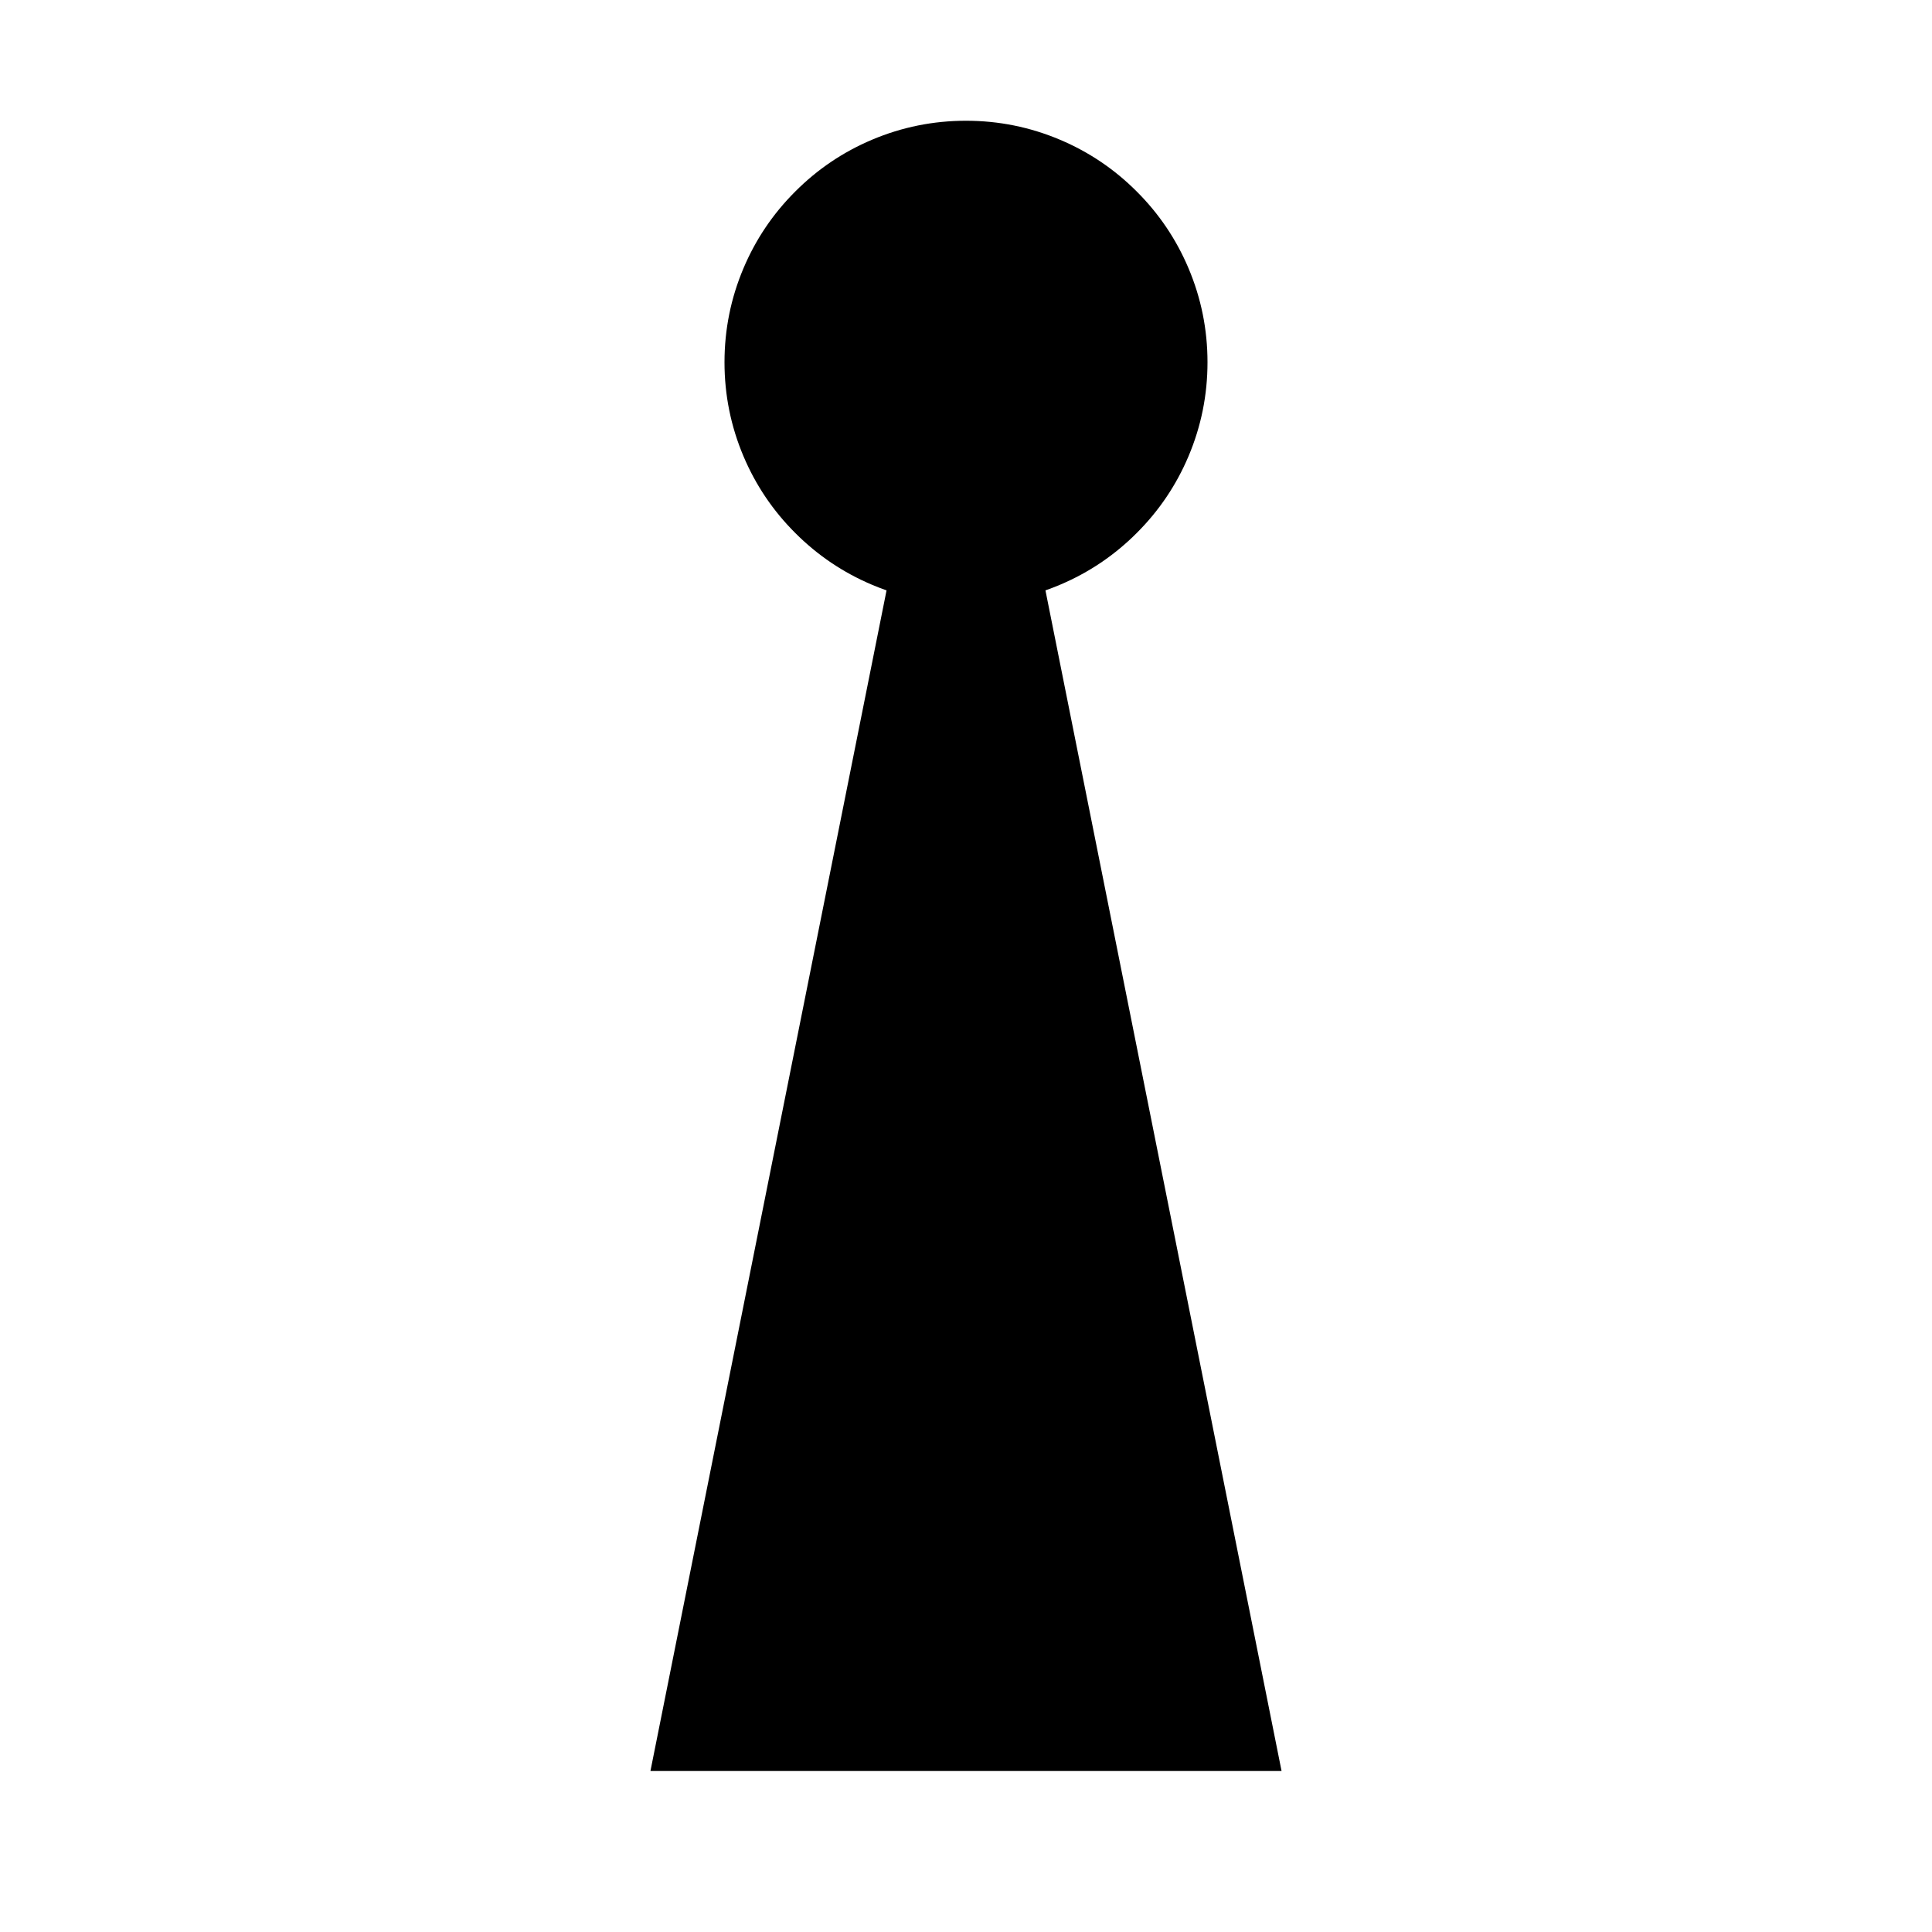
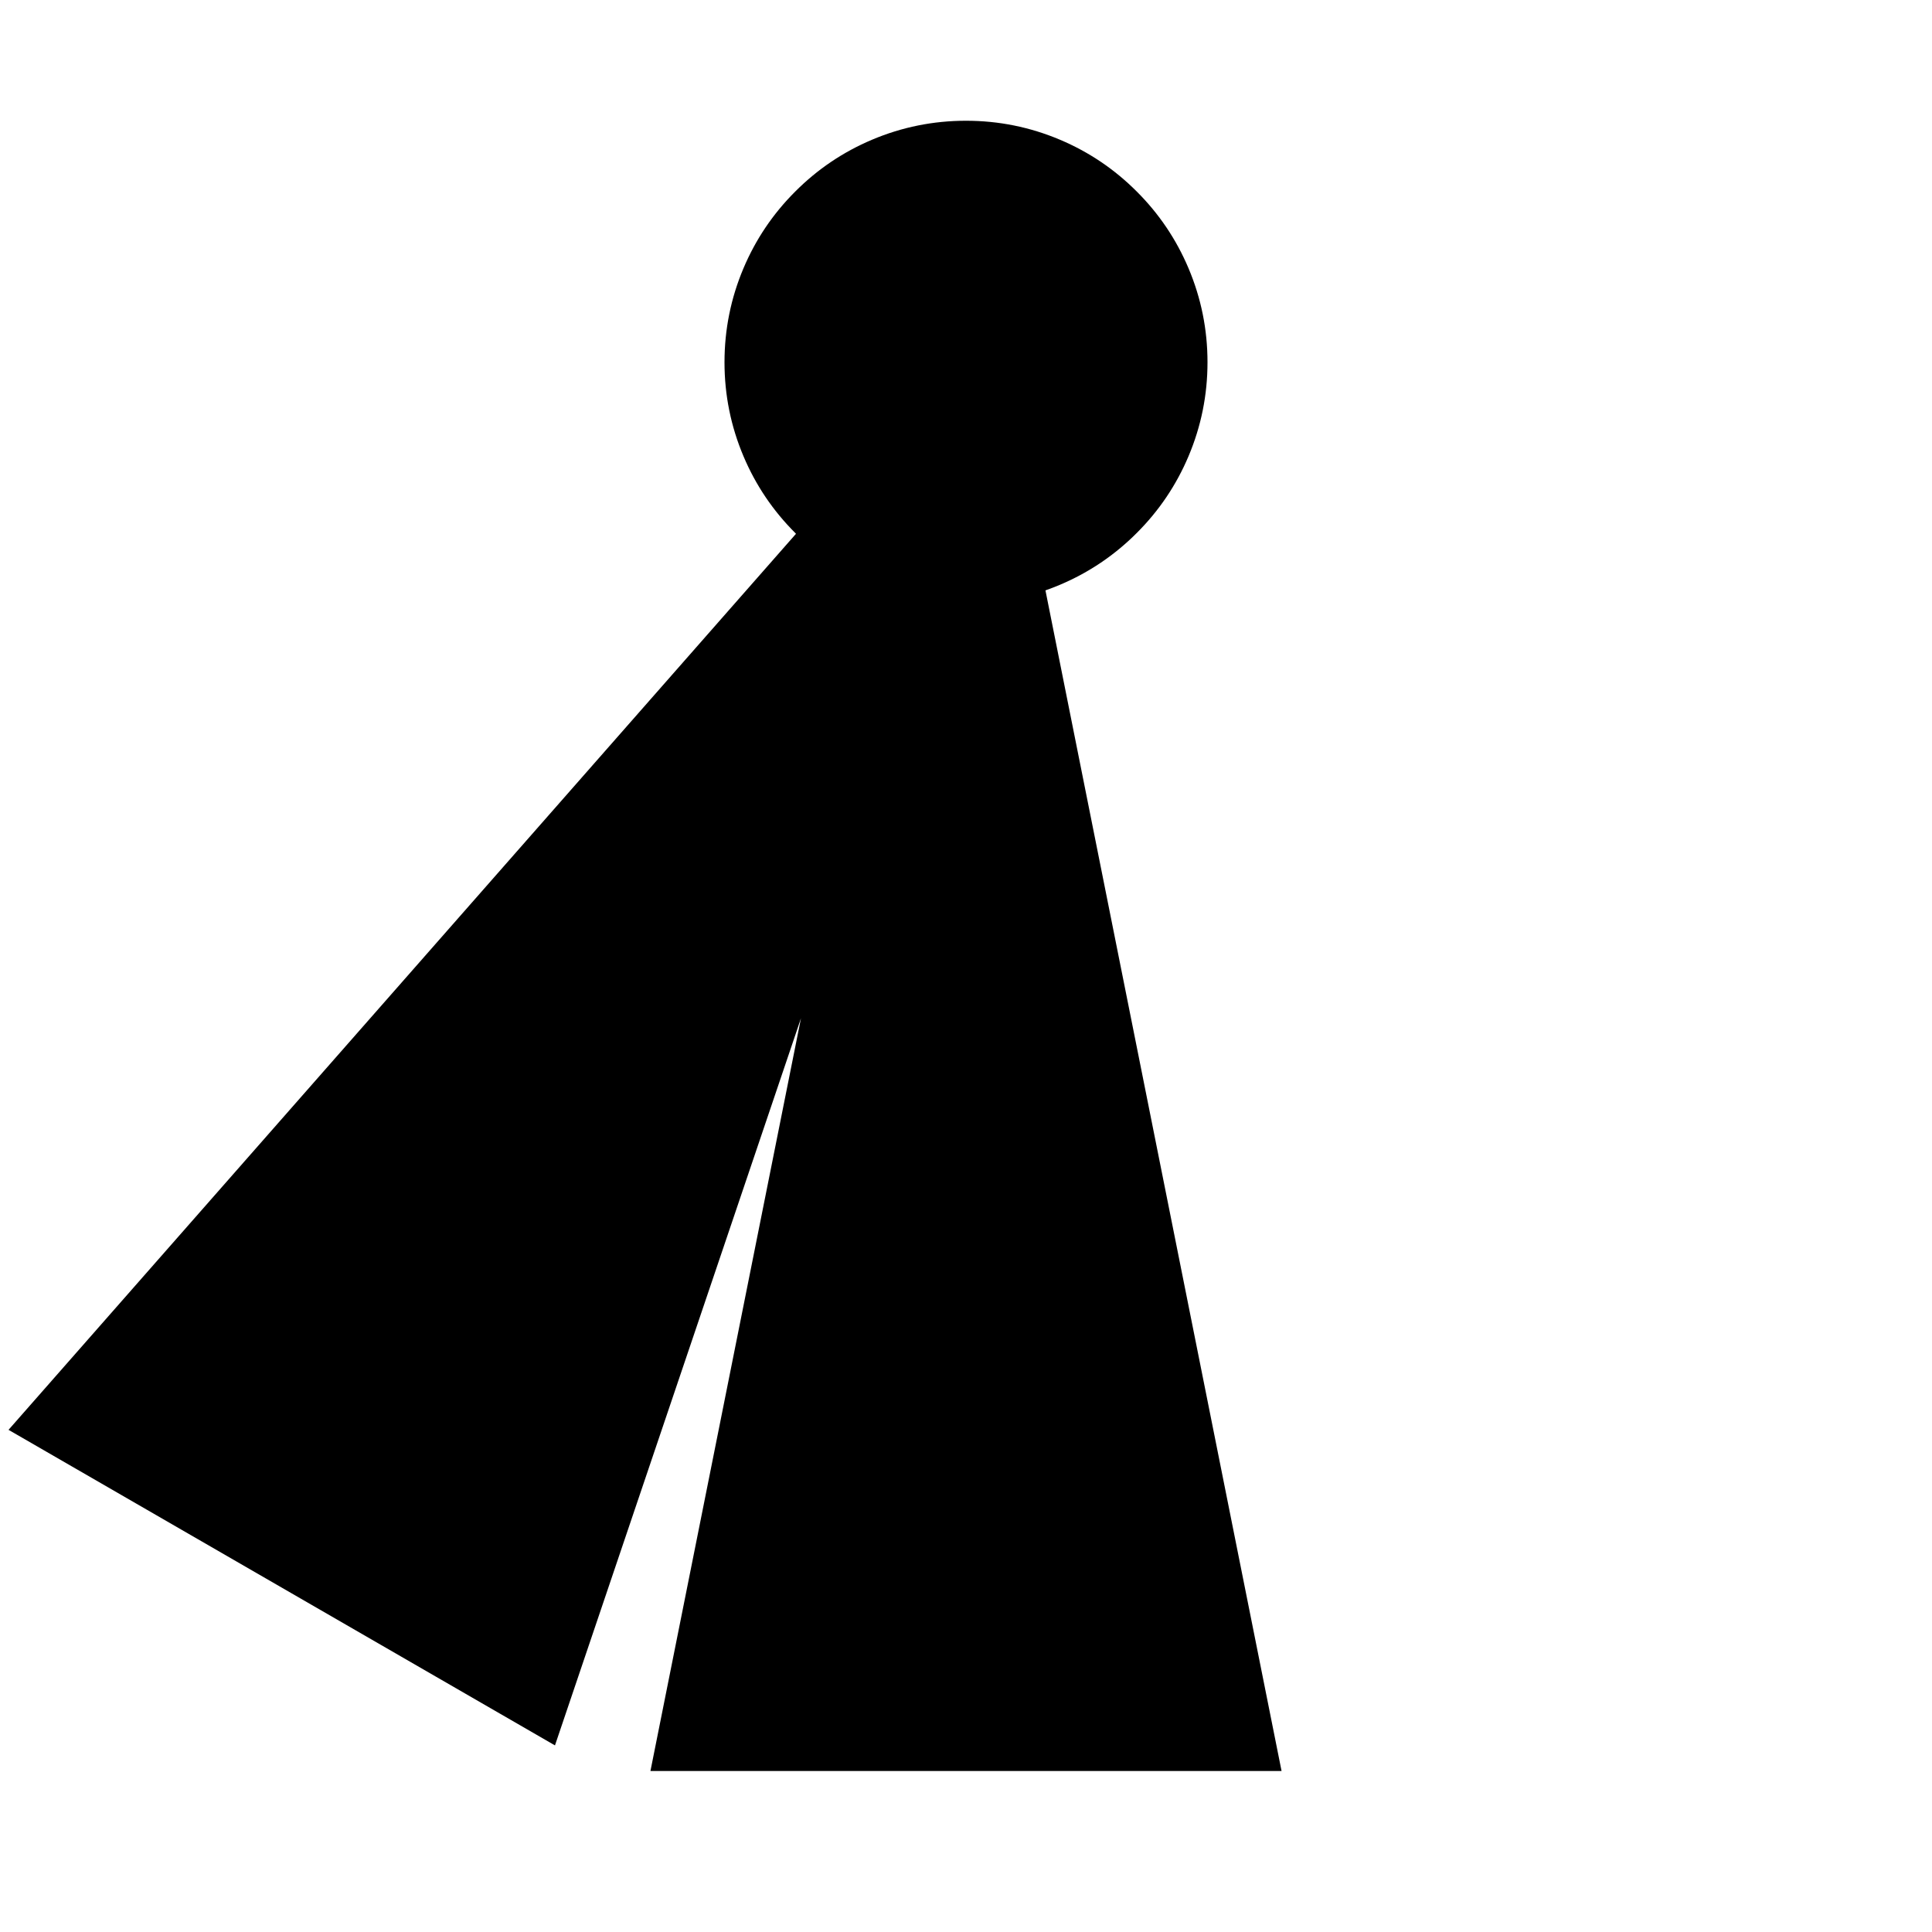
<svg xmlns="http://www.w3.org/2000/svg" width="24" height="24" viewBox="0 0 24 24" fill="currentColor">
-   <path d="M9 4.5Q9 3.89 9.236 3.332Q9.464 2.793 9.879 2.379Q10.293 1.964 10.832 1.736Q11.39 1.5 12 1.5Q12.61 1.5 13.168 1.736Q13.707 1.964 14.121 2.379Q14.536 2.793 14.764 3.332Q15 3.89 15 4.5Q15 5.11 14.764 5.668Q14.536 6.207 14.121 6.621Q13.707 7.036 13.168 7.264Q13.078 7.302 12.987 7.334L15.92 22H8.08L11.013 7.334Q10.922 7.302 10.832 7.264Q10.293 7.036 9.879 6.621Q9.464 6.207 9.236 5.668Q9 5.11 9 4.5Z" />
+   <path d="M9.95 12.649 6.894 21.682 0.106 17.762 9.888 6.631Q9.883 6.626 9.879 6.621Q9.464 6.207 9.236 5.668Q9 5.11 9 4.5Q9 3.89 9.236 3.332Q9.464 2.793 9.879 2.379Q10.293 1.964 10.832 1.736Q11.39 1.5 12 1.5Q12.61 1.5 13.168 1.736Q13.707 1.964 14.121 2.379Q14.536 2.793 14.764 3.332Q15 3.89 15 4.5Q15 5.11 14.764 5.668Q14.536 6.207 14.121 6.621Q13.707 7.036 13.168 7.264Q13.078 7.302 12.987 7.334L15.92 22H8.08Z" />
</svg>
